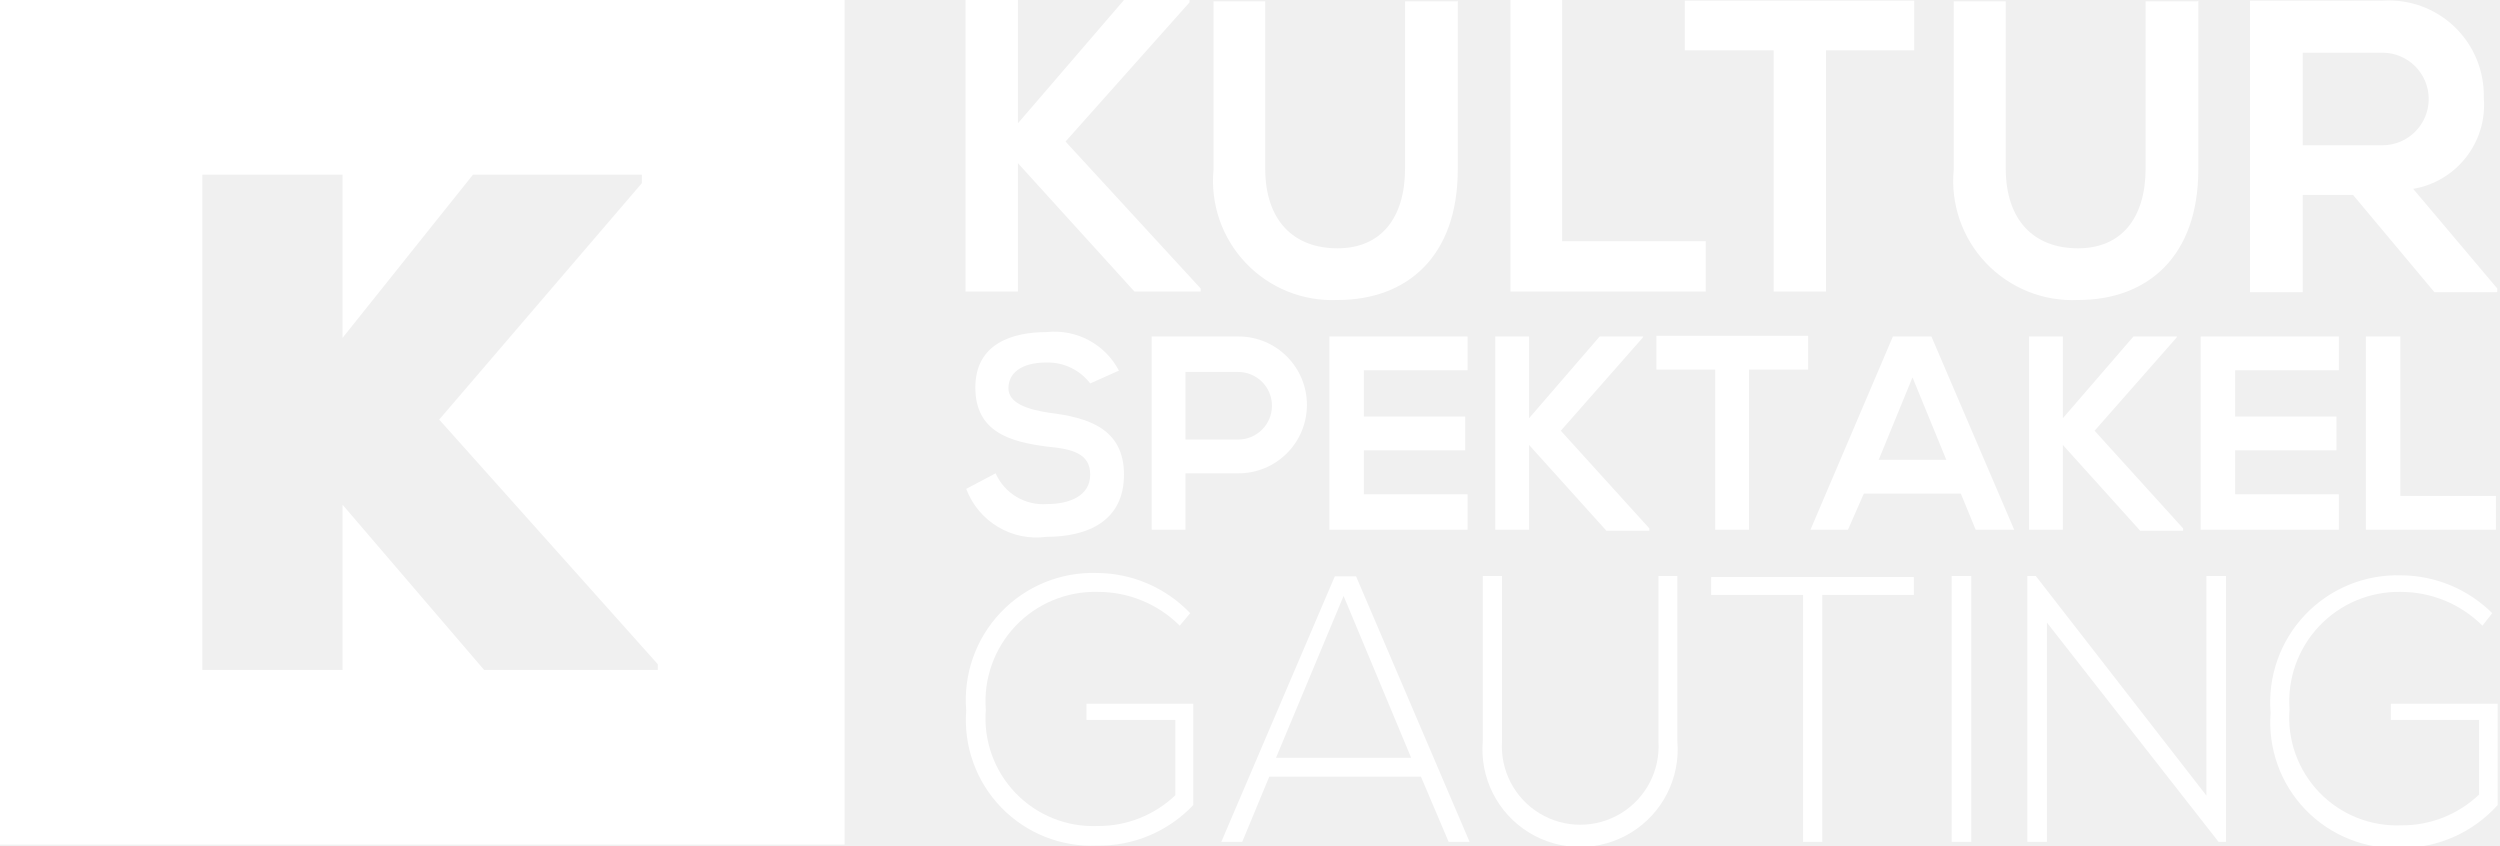
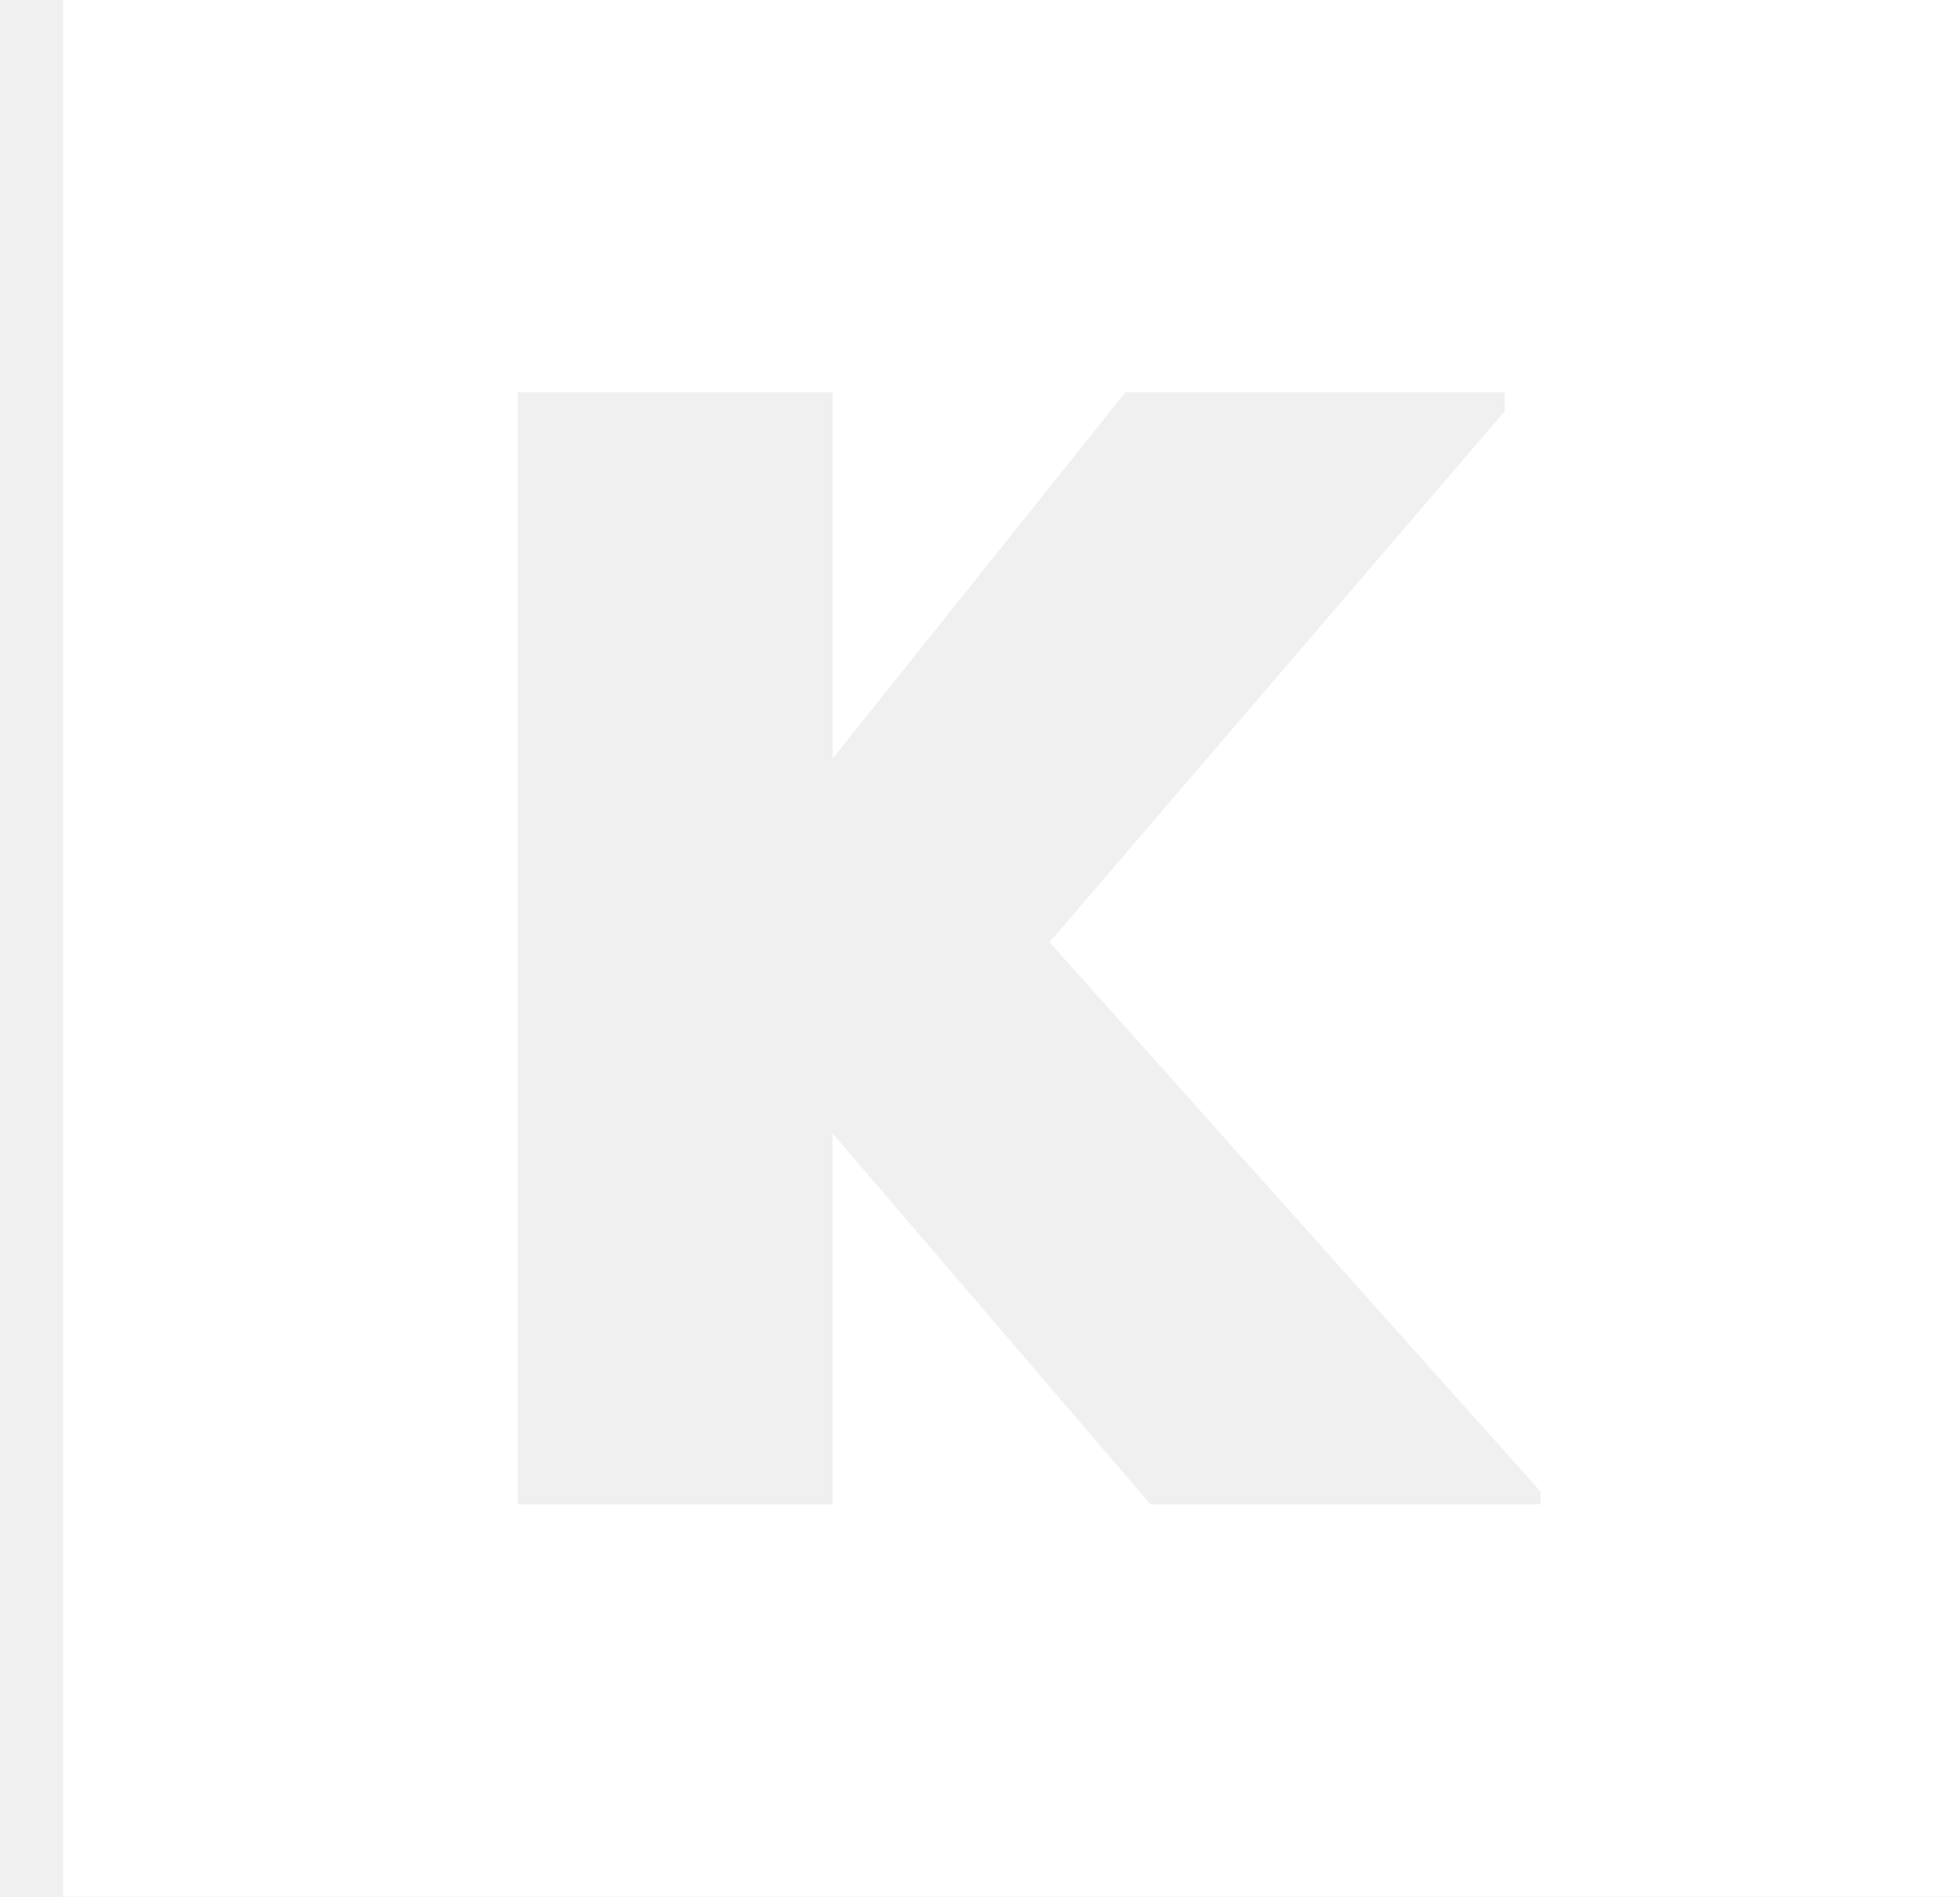
- <svg xmlns="http://www.w3.org/2000/svg" viewBox="11.23 11.17 74 25.03">
+ <svg xmlns="http://www.w3.org/2000/svg" viewBox="10.397 11.17 25.833 25">
  <path fill="#fff" fill-rule="evenodd" d="M11.23,11.17v25h25v-25ZM30.71,31H25.56l-4.19-4.89V31H17.22V16.34h4.15v4.83l3.86-4.83h5v.25l-6,7,6.47,7.24V31Z" />
-   <path fill="#fff" fill-rule="evenodd" d="M46.44,11.24l-3.67,4.12,4,4.35v.09H44.81L41.36,16V19.8H39.81V11.17h1.55v3.65l3.14-3.65h1.94v.07Z" />
-   <path fill="#fff" fill-rule="evenodd" d="M54.38,11.19v5c0,2.56-1.49,3.86-3.56,3.86a3.53,3.53,0,0,1-3.67-3.86V11.21h1.53v4.94c0,1.56.85,2.37,2.14,2.37s2-.9,2-2.37V11.21h1.54v0Z" />
-   <path fill="#fff" fill-rule="evenodd" d="M57.47,11.19v7.12h4.25V19.8H55.94V11.17h1.53Z" />
-   <path fill="#fff" fill-rule="evenodd" d="M63.7,12.66H61.1V11.19h6.79v1.47H65.28V19.8H63.73l0-7.14Z" />
-   <path fill="#fff" fill-rule="evenodd" d="M76.3,11.19v5c0,2.56-1.49,3.86-3.56,3.86a3.53,3.53,0,0,1-3.68-3.86V11.21H70.6v4.94c0,1.56.85,2.37,2.14,2.37s2-.9,2-2.37V11.21h1.53v0Z" />
-   <path fill="#fff" fill-rule="evenodd" d="M85.13,19.82H83.29l-2.41-2.88H79.39v2.88H77.83V11.19l3.92,0a2.81,2.81,0,0,1,3,2.87,2.52,2.52,0,0,1-2.09,2.7l2.49,2.95,0,.09ZM79.39,12.7v2.77h2.36a1.37,1.37,0,1,0,0-2.74l-2.36,0Z" />
-   <path fill="#fff" fill-rule="evenodd" d="M43.5,22.52a1.58,1.58,0,0,0-1.29-.62c-.76,0-1.13.32-1.13.76s.55.63,1.22.73c1.13.14,2.2.46,2.2,1.83s-1.07,1.84-2.29,1.84a2.22,2.22,0,0,1-2.38-1.42l.87-.46a1.54,1.54,0,0,0,1.53.91c.65,0,1.27-.24,1.27-.87s-.53-.76-1.27-.83c-1.11-.14-2.13-.44-2.13-1.75S41.21,21,42.21,21a2.15,2.15,0,0,1,2.14,1.14Z" />
-   <path fill="#fff" fill-rule="evenodd" d="M47.88,25.18H46.32v1.67h-1V21.13h2.58A2,2,0,0,1,47.88,25.18Zm-1.56-1h1.56a1,1,0,0,0,0-2H46.32Z" />
-   <path fill="#fff" fill-rule="evenodd" d="M54.67,26.85H50.58V21.13h4.09v1H51.6V23.5h3v1h-3v1.3h3.07Z" />
-   <path fill="#fff" fill-rule="evenodd" d="M59.85,21.17l-2.42,2.75,2.62,2.89v.07H58.78l-2.29-2.54v2.51h-1V21.13h1v2.42l2.09-2.42h1.29v0Z" />
-   <path fill="#fff" fill-rule="evenodd" d="M62,22.11H60.26v-1h4.49v1H63v4.74H62V22.11Z" />
-   <path fill="#fff" fill-rule="evenodd" d="M69.27,25.78H66.4l-.47,1.07H64.82l2.44-5.72H68.4l2.45,5.72H69.71Zm-1.43-3.44-1,2.44h2Z" />
-   <path fill="#fff" fill-rule="evenodd" d="M75.65,21.17l-2.42,2.75,2.62,2.89v.07H74.58l-2.29-2.54v2.51h-1V21.13h1v2.42l2.09-2.42h1.29l0,0Z" />
-   <path fill="#fff" fill-rule="evenodd" d="M80.46,26.85H76.37V21.13h4.09v1H77.39V23.5h3v1h-3v1.3h3.07Z" />
-   <path fill="#fff" fill-rule="evenodd" d="M82.28,21.13v4.72h2.83v1H81.26V21.13Z" />
-   <path fill="#fff" fill-rule="evenodd" d="M46.15,29.69a3.42,3.42,0,0,0-2.43-1,3.24,3.24,0,0,0-3.31,3.49,3.19,3.19,0,0,0,3.31,3.44,3.3,3.3,0,0,0,2.3-.91V32.48H43.39V32h3.16v3A3.83,3.83,0,0,1,43.7,36.2a3.72,3.72,0,0,1-3.87-4,3.76,3.76,0,0,1,3.87-4.07,3.85,3.85,0,0,1,2.76,1.19Z" />
-   <path fill="#fff" fill-rule="evenodd" d="M54.11,36.09l-.82-1.93H48.8L48,36.09h-.62l3.36-7.86h.63l3.36,7.86ZM53,33.6l-2-4.79L49,33.6Z" />
-   <path fill="#fff" fill-rule="evenodd" d="M60.88,28.22v4.89a2.89,2.89,0,1,1-5.76,0V28.22h.57v4.89a2.32,2.32,0,1,0,4.63,0V28.22Z" />
-   <path fill="#fff" fill-rule="evenodd" d="M64.59,28.78H61.88v-.53h6v.53H65.17v7.31H64.6V28.78Z" />
-   <path fill="#fff" fill-rule="evenodd" d="M69,36.09V28.22h.58v7.87Z" />
-   <path fill="#fff" fill-rule="evenodd" d="M71.49,28.22l5.05,6.5v-6.5h.58v7.87H76.9L71.82,29.6v6.49h-.58V28.22Z" />
-   <path fill="#fff" fill-rule="evenodd" d="M84.71,29.69a3.42,3.42,0,0,0-2.43-1A3.24,3.24,0,0,0,79,32.16a3.19,3.19,0,0,0,3.31,3.44,3.3,3.3,0,0,0,2.3-.91V32.48H82V32h3.16v3a3.83,3.83,0,0,1-2.85,1.27,3.72,3.72,0,0,1-3.87-4,3.76,3.76,0,0,1,3.87-4.07A3.85,3.85,0,0,1,85,29.32Z" />
</svg>
